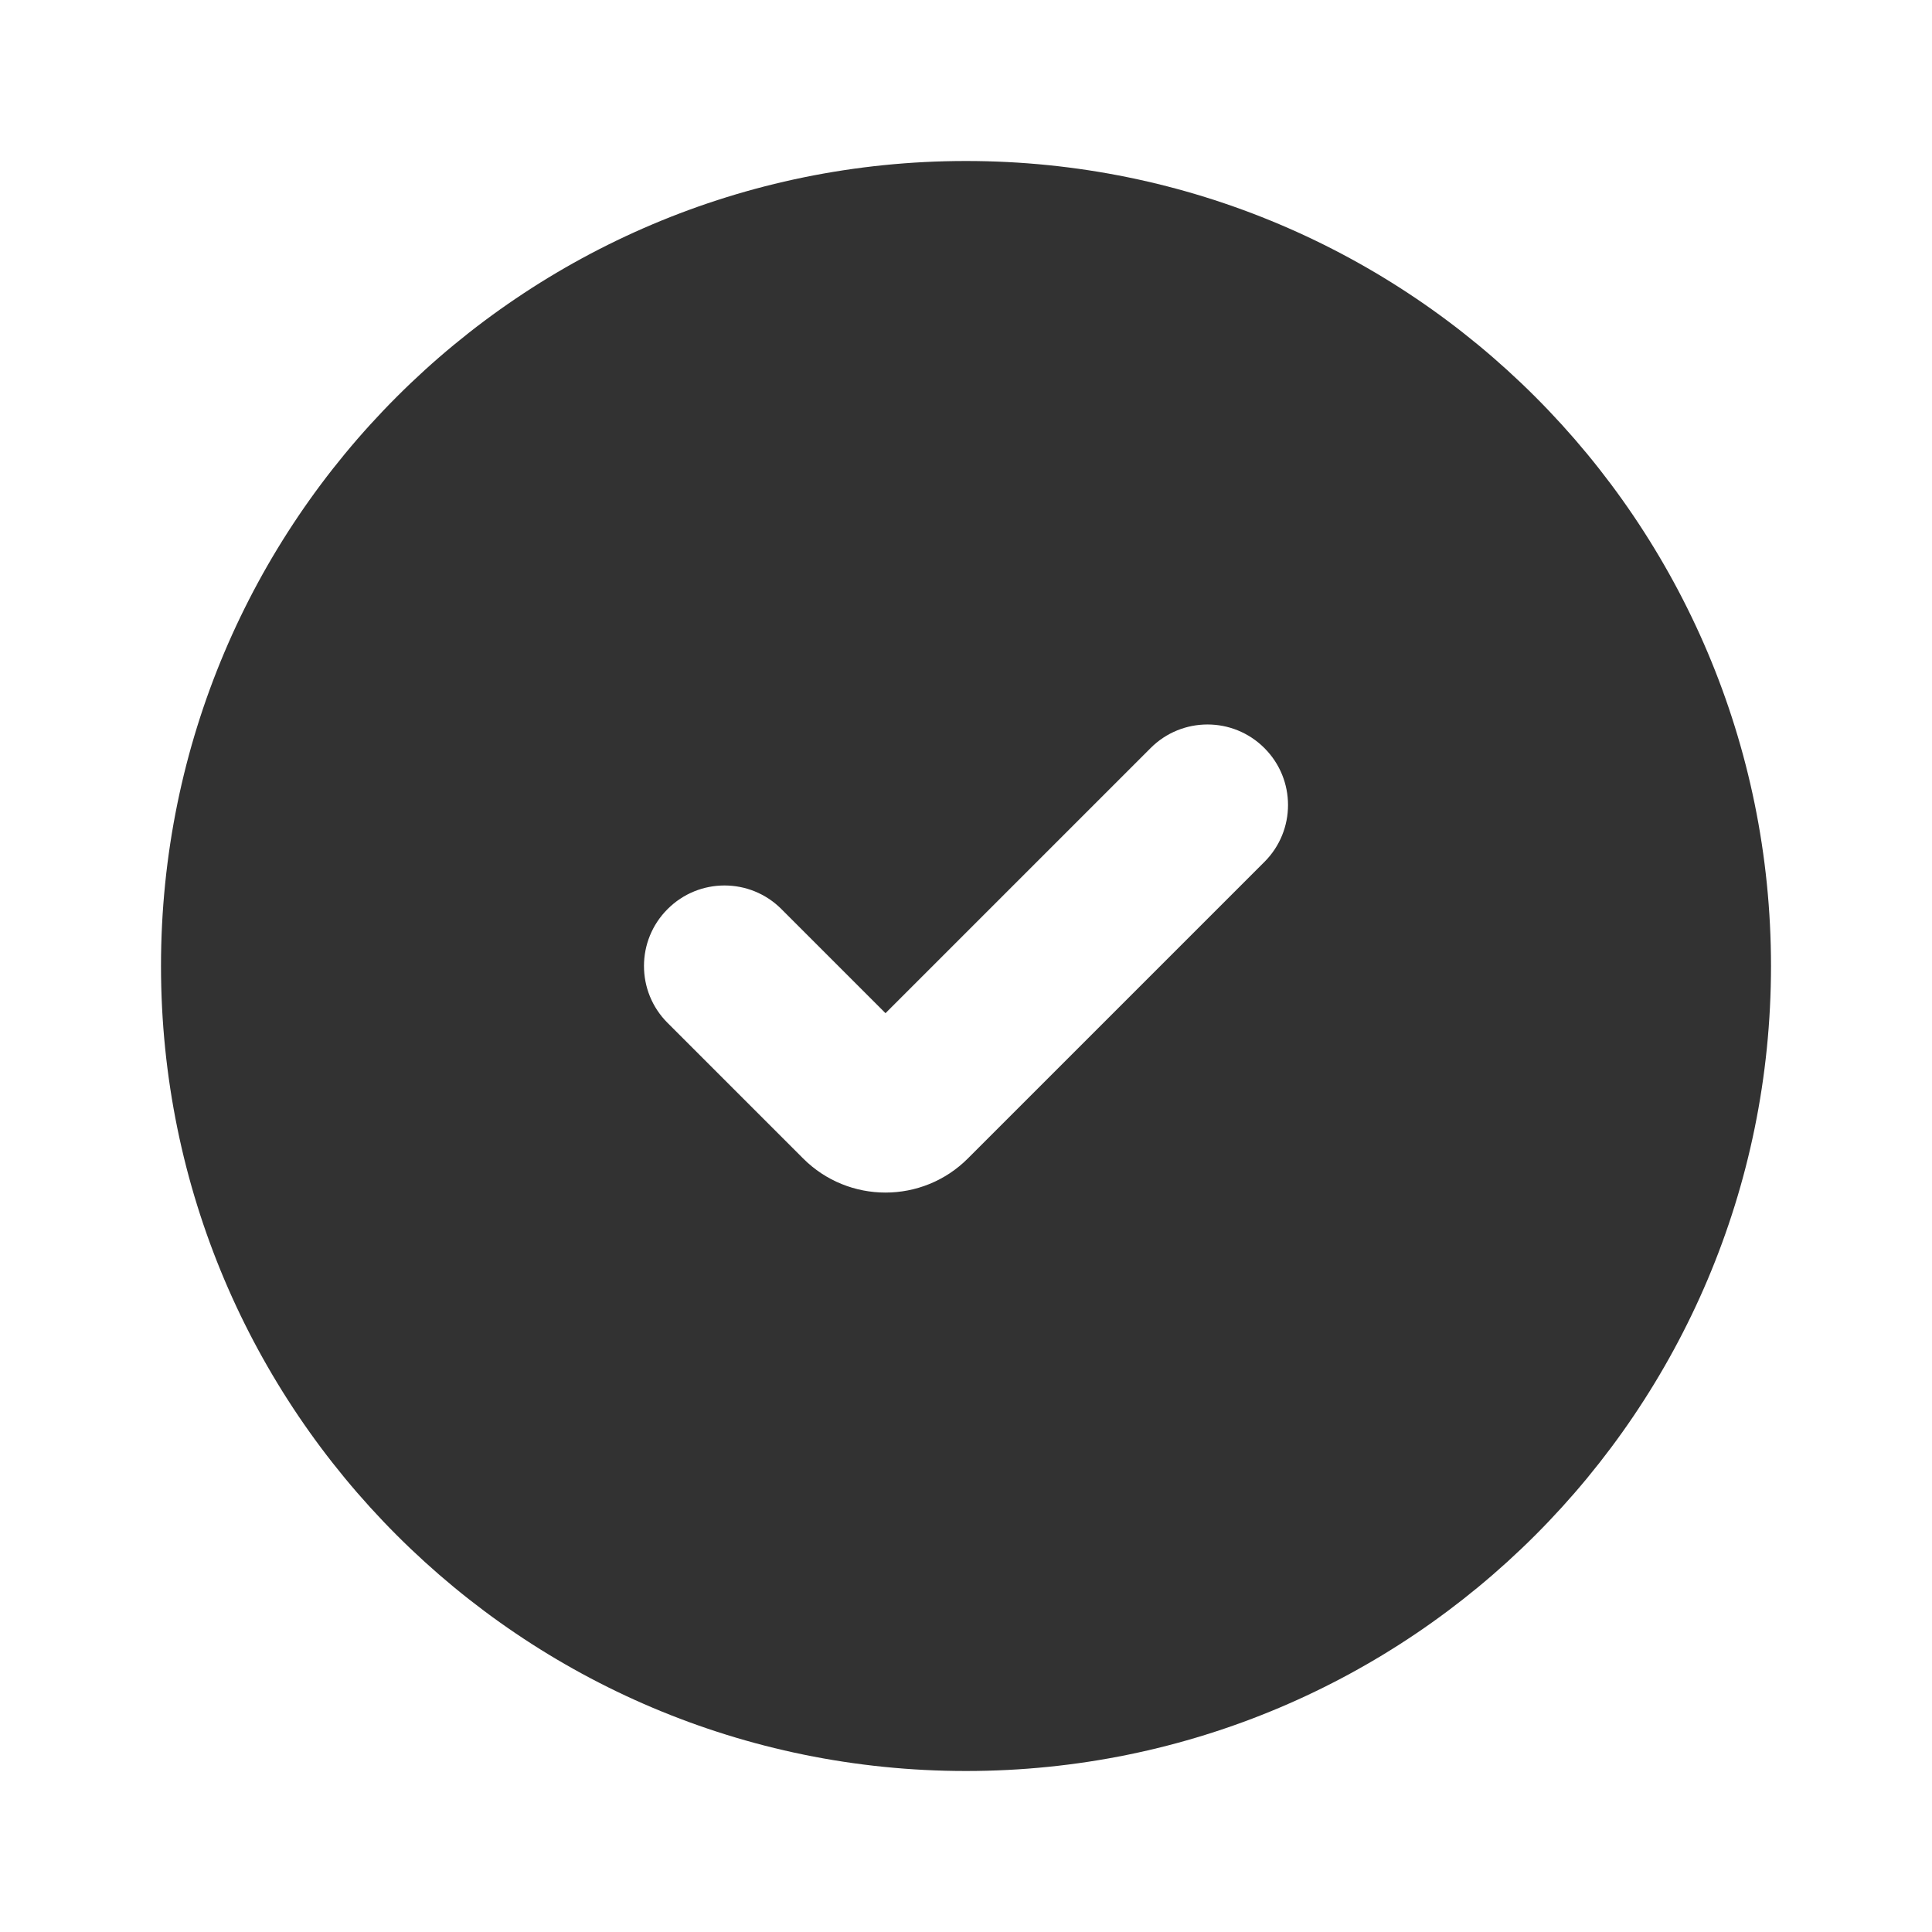
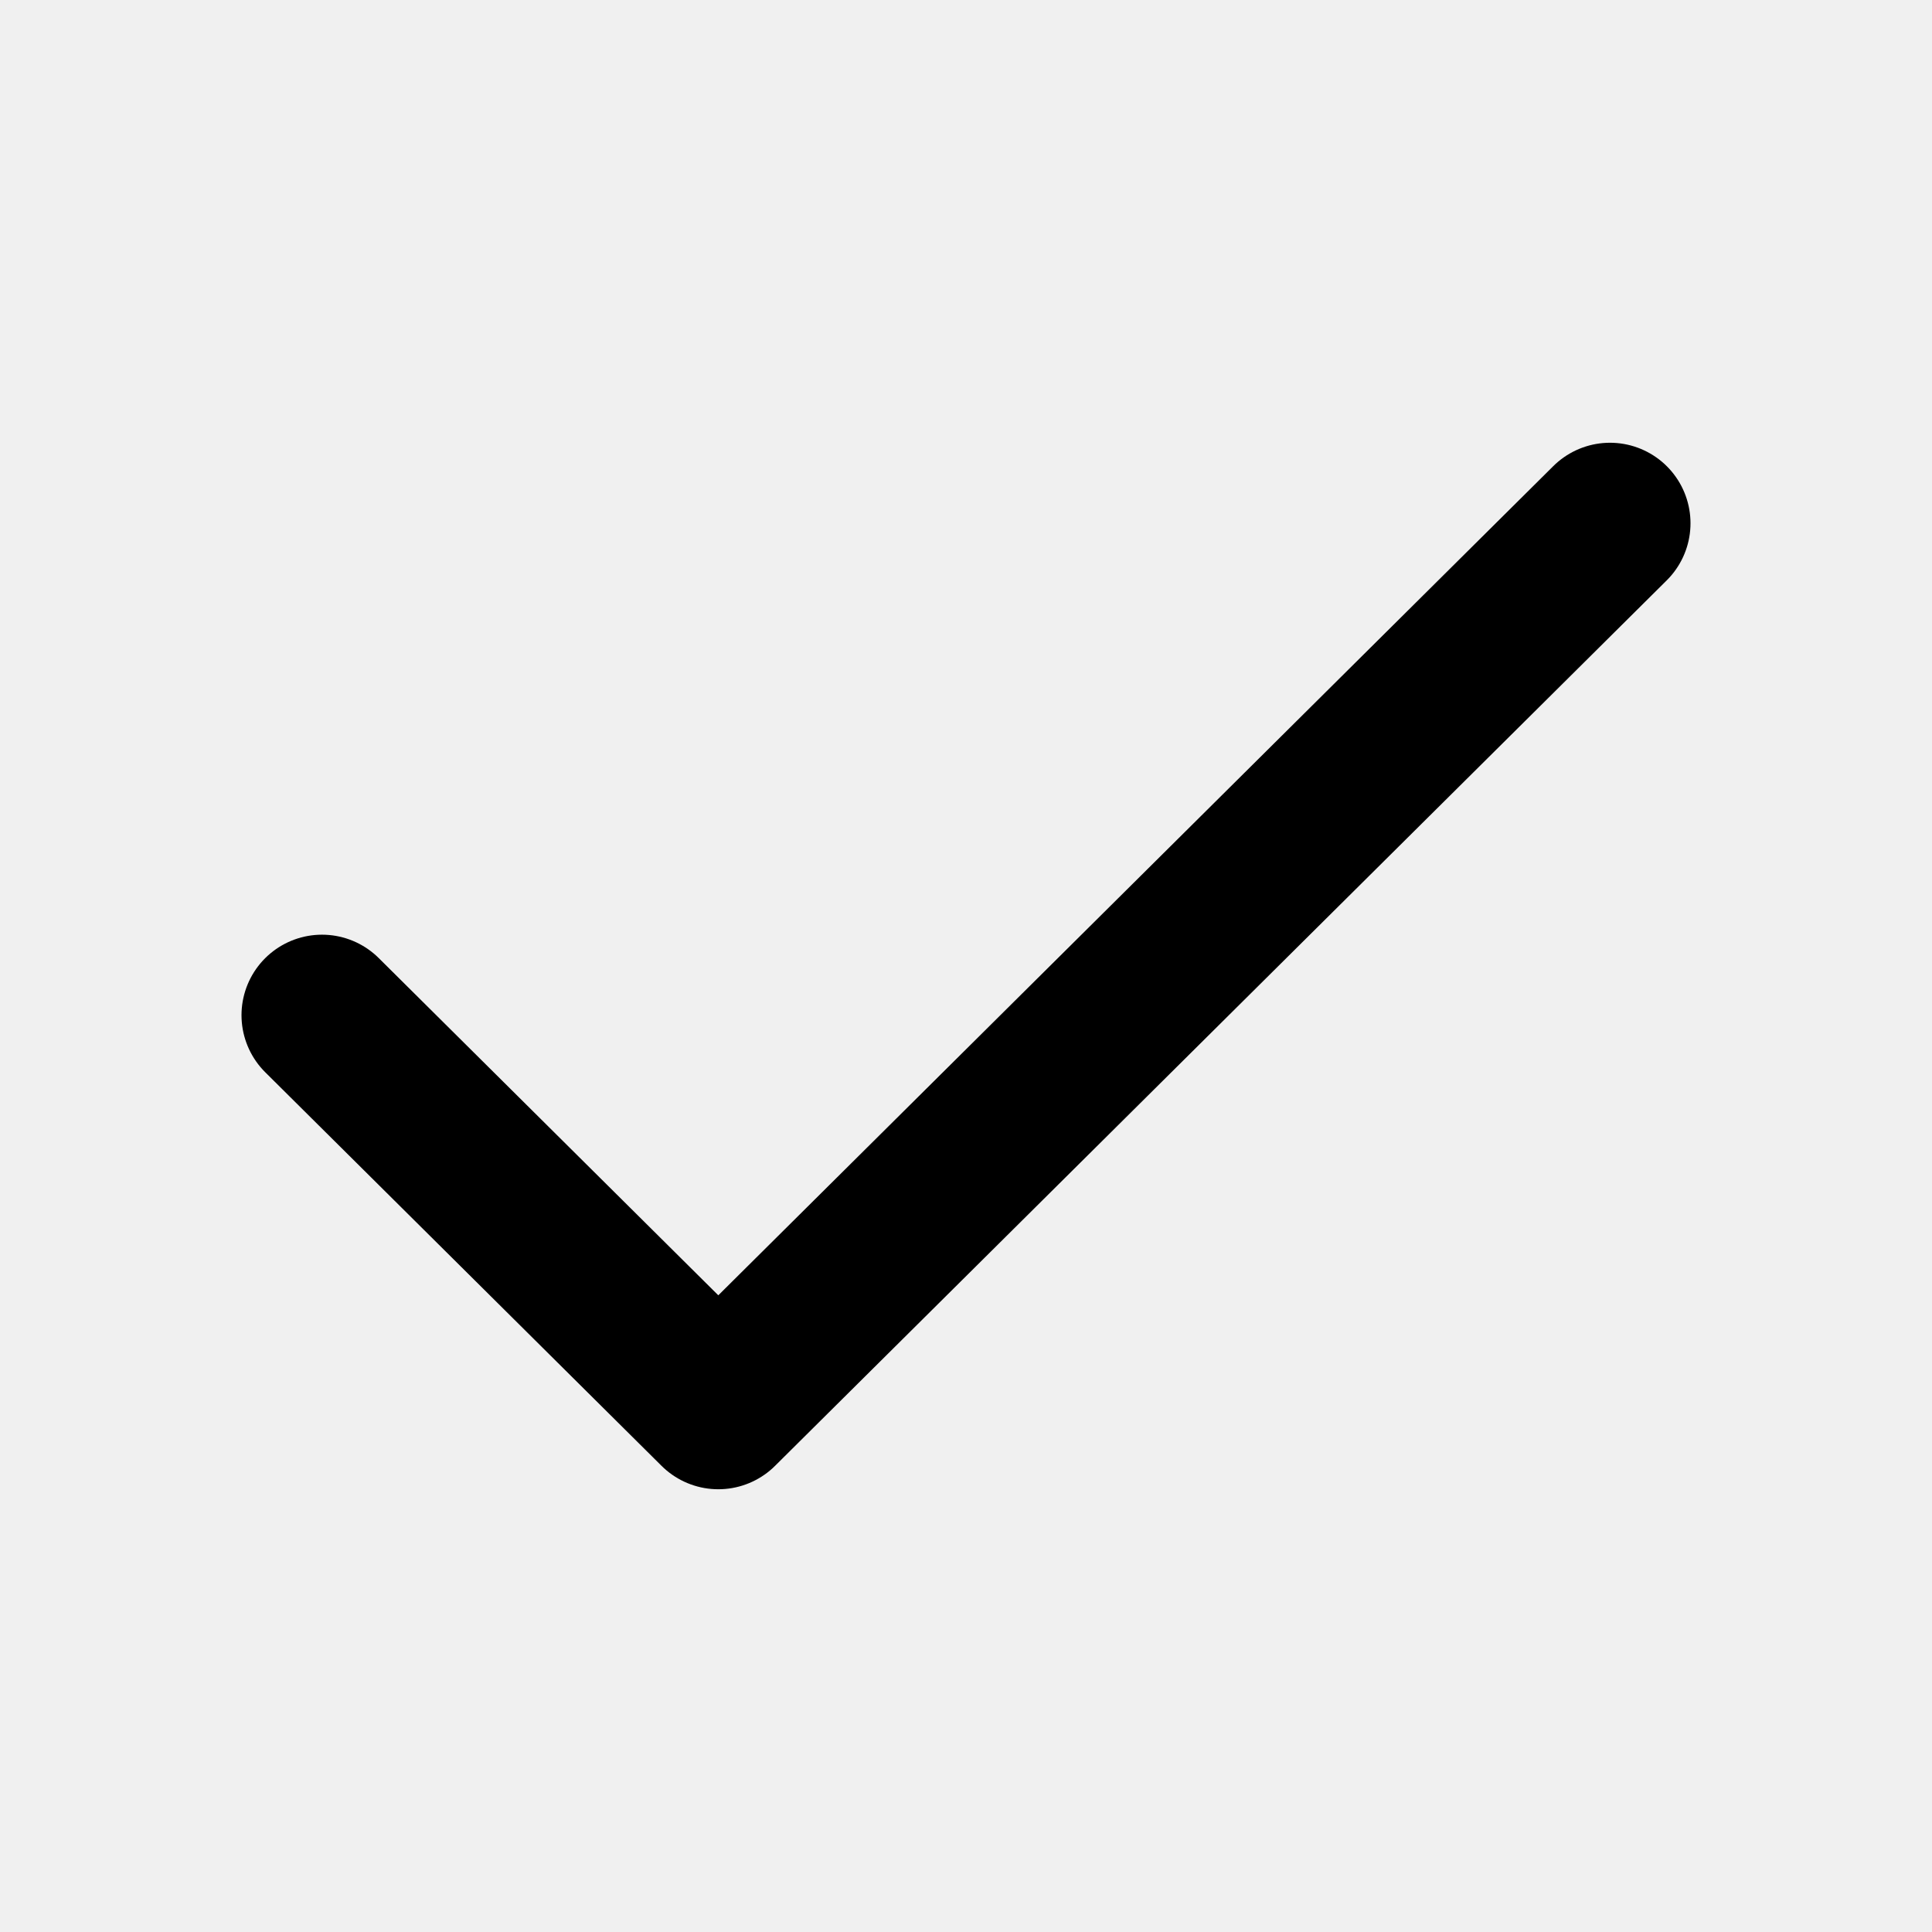
<svg xmlns="http://www.w3.org/2000/svg" width="800px" height="800px" viewBox="0 0 24 24" fill="none">
-   <rect width="24" height="24" fill="white" />
-   <path fill-rule="evenodd" clip-rule="evenodd" d="M2 12C2 6.477 6.477 2 12 2C17.523 2 22 6.477 22 12C22 17.523 17.523 22 12 22C6.477 22 2 17.523 2 12ZM15.707 9.293C16.098 9.683 16.098 10.317 15.707 10.707L12.024 14.39C11.459 14.956 10.541 14.956 9.976 14.39L8.293 12.707C7.902 12.317 7.902 11.683 8.293 11.293C8.683 10.902 9.317 10.902 9.707 11.293L11 12.586L14.293 9.293C14.683 8.902 15.317 8.902 15.707 9.293Z" fill="#323232" />
+   <path d="M4 12.611L8.923 17.5L20 6.5" stroke="#000000" stroke-width="2" stroke-linecap="round" stroke-linejoin="round" />
</svg>
